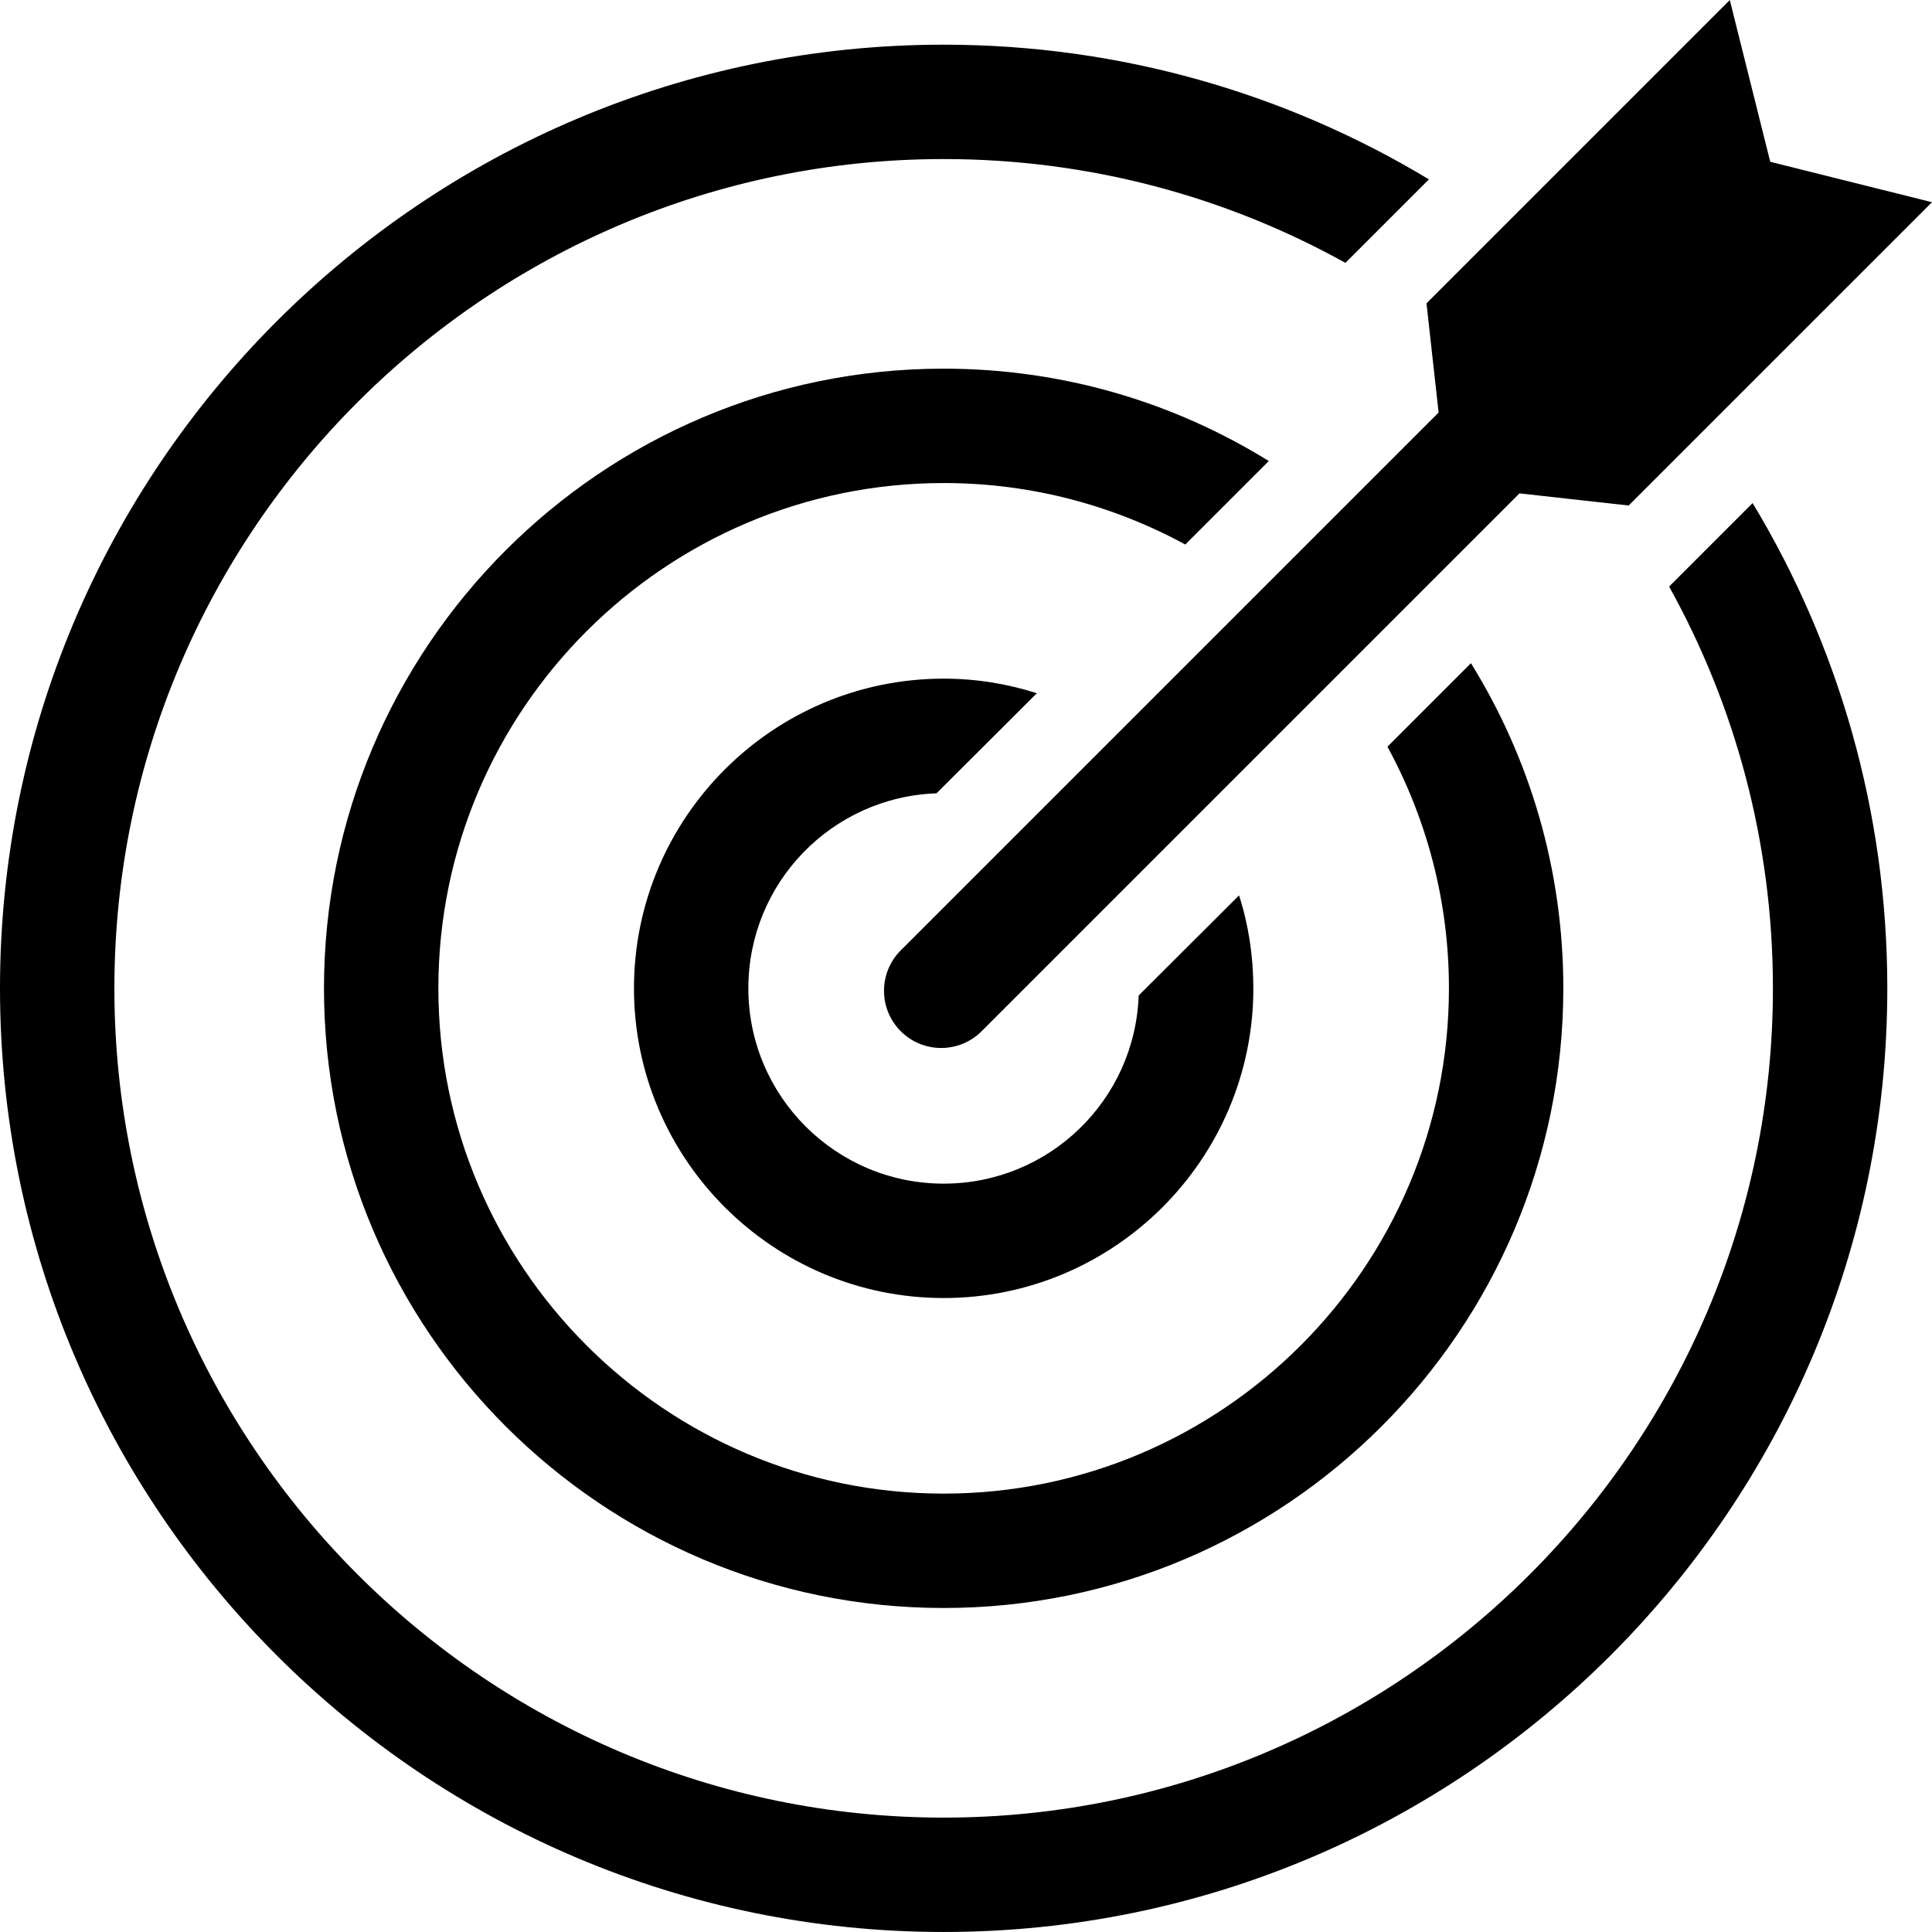
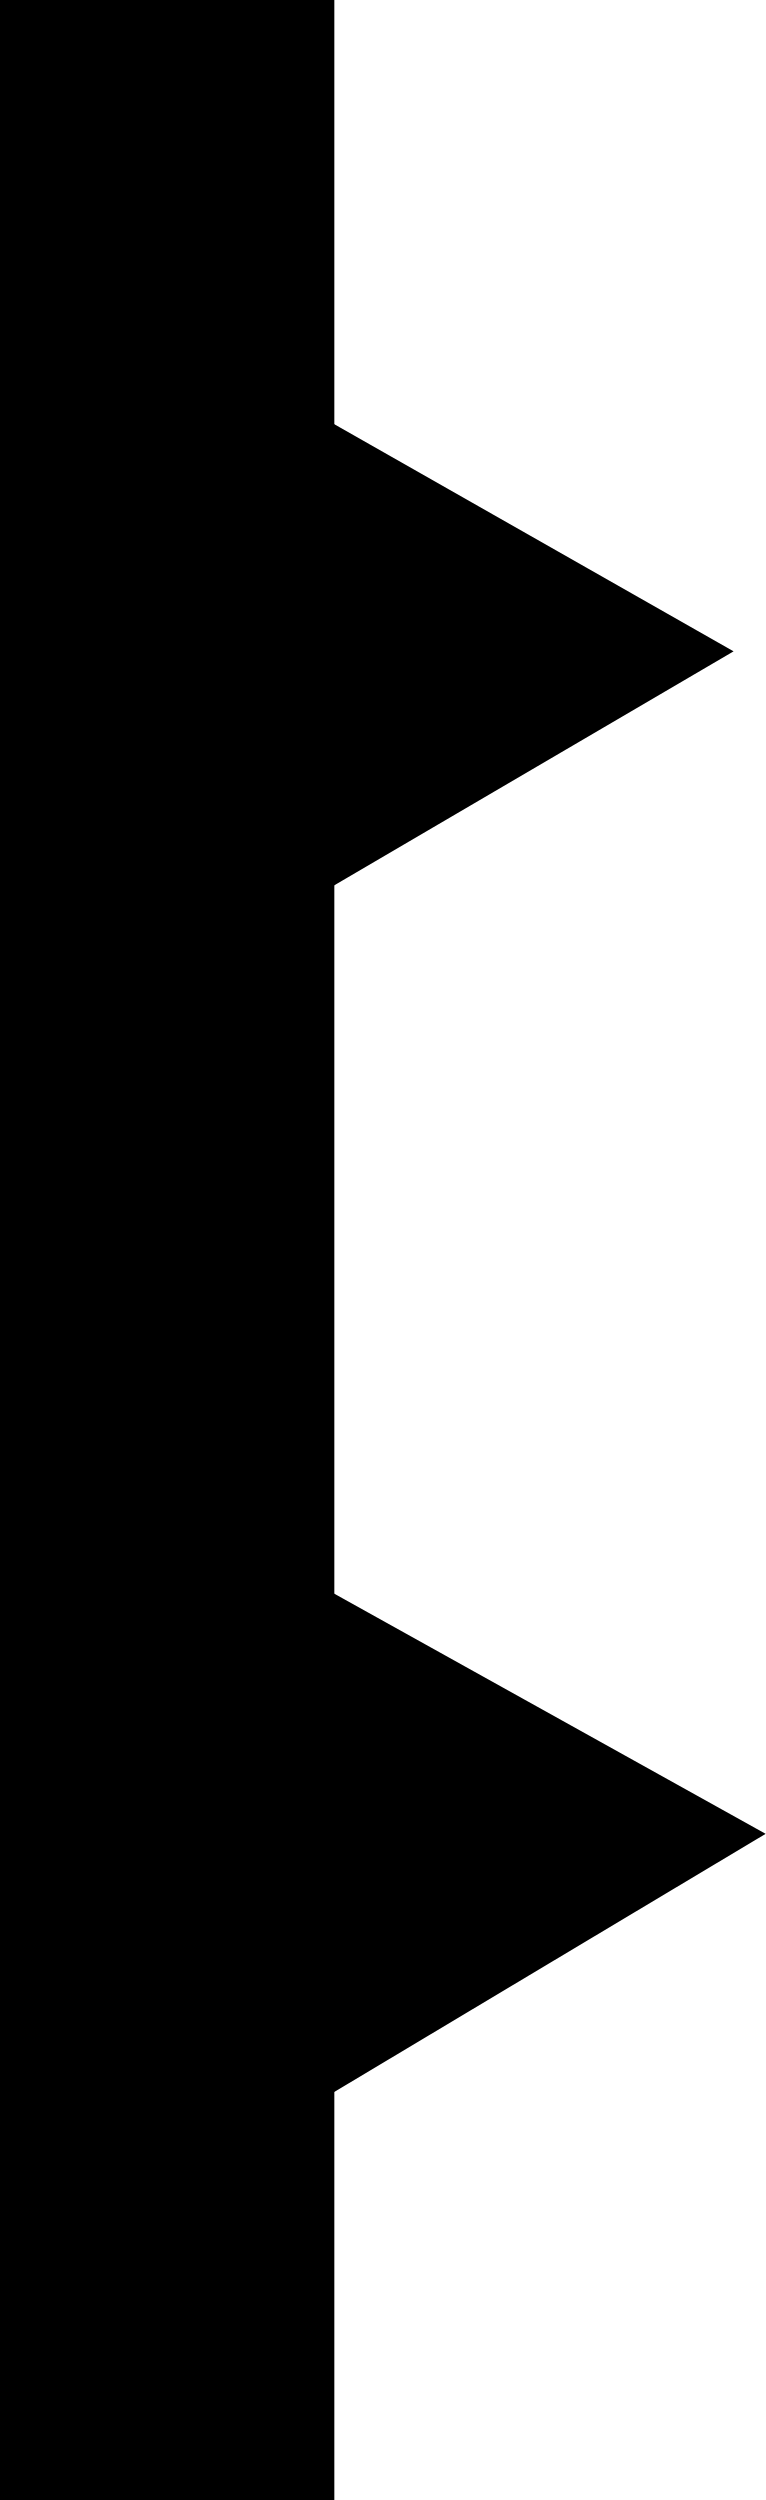
- <svg xmlns="http://www.w3.org/2000/svg" version="1.1" id="Capa_1" x="0px" y="0px" width="459.428px" height="459.428px" viewBox="0 0 459.428 459.428" style="enable-background:new 0 0 459.428 459.428;" xml:space="preserve">
-   <g>
-     <path d="M349.792,157.708l-19.856,19.856c9.316,17.136,14.62,36.652,14.62,57.459c0,66.232-53.924,120.156-120.156,120.156   s-120.156-53.924-120.156-120.156c0-66.232,53.924-120.156,120.156-120.156c20.808,0,40.324,5.304,57.459,14.62l19.856-19.856   c-22.508-13.94-48.96-21.964-77.316-21.964c-81.26,0-147.356,66.096-147.356,147.356S143.14,382.38,224.4,382.38   s147.356-66.096,147.356-147.355C371.756,206.669,363.731,180.217,349.792,157.708z M294.644,212.925l-23.868,23.801   c-0.884,24.887-21.283,44.742-46.375,44.742c-25.636,0-46.444-20.807-46.444-46.443c0-25.092,19.856-45.492,44.744-46.375   l23.868-23.8c-7.004-2.244-14.416-3.468-22.167-3.468c-40.596,0-73.644,33.048-73.644,73.644s33.048,73.645,73.644,73.645   s73.644-33.049,73.644-73.645C298.044,227.34,296.888,219.861,294.644,212.925z M416.771,119.629l-19.855,19.856   c15.708,28.288,24.684,60.86,24.684,95.54c0,108.732-88.468,197.201-197.2,197.201S27.2,343.757,27.2,235.024   c0-108.732,88.468-197.2,197.2-197.2c34.68,0,67.251,8.976,95.54,24.684l19.856-19.856C306.067,22.321,266.56,10.625,224.4,10.625   C100.64,10.625,0,111.265,0,235.024s100.64,224.4,224.4,224.4s224.4-100.641,224.4-224.4   C448.8,192.865,437.104,153.357,416.771,119.629z M387.301,120.207l-25.963-2.883L233.431,245.226   c-5.311,5.311-13.92,5.311-19.231,0c-5.311-5.312-5.311-13.92,0-19.231L342.101,98.093l-2.883-25.962l72.128-72.128l9.615,38.468   l38.467,9.615L387.301,120.207z" />
+ <svg xmlns="http://www.w3.org/2000/svg" width="61.86mm" height="201.99mm" viewBox="0 0 219.19 715.714" id="svg2" version="1.1">
+   <defs id="defs4" />
+   <g id="layer1" transform="translate(-174.2857,-166.6479)">
+     <rect style="opacity:1;fill:#000000;fill-opacity:1;stroke:none;stroke-width:21.6;stroke-linecap:round;stroke-linejoin:miter;stroke-miterlimit:4;stroke-dasharray:none;stroke-opacity:1" id="rect4136" width="95.714" height="715.714" x="174.286" y="166.648" />
+     <path style="opacity:1;fill:#000000;fill-opacity:1;stroke:none;stroke-width:21.6;stroke-linecap:round;stroke-linejoin:miter;stroke-miterlimit:4;stroke-dasharray:none;stroke-opacity:1" id="path4138" d="m 407.143,353.791 -67.953,40.661 -67.953,40.661 -1.237,-79.179 -1.237,-79.179 69.19,38.518 z" transform="matrix(0.9999576,0.00920759,-0.00920759,0.9999576,-19.56991,-4.406765)" />
+     <path style="opacity:1;fill:#000000;fill-opacity:1;stroke:none;stroke-width:21.6;stroke-linecap:round;stroke-linejoin:miter;stroke-miterlimit:4;stroke-dasharray:none;stroke-opacity:1" id="path4138-2" d="m 393.476,691.648 -67.953,40.661 -67.953,40.661 -1.237,-79.179 -1.237,-79.179 69.19,38.518 z" />
  </g>
-   <g>
- </g>
-   <g>
- </g>
-   <g>
- </g>
-   <g>
- </g>
-   <g>
- </g>
-   <g>
- </g>
-   <g>
- </g>
-   <g>
- </g>
-   <g>
- </g>
-   <g>
- </g>
-   <g>
- </g>
-   <g>
- </g>
-   <g>
- </g>
-   <g>
- </g>
-   <g>
- </g>
</svg>
